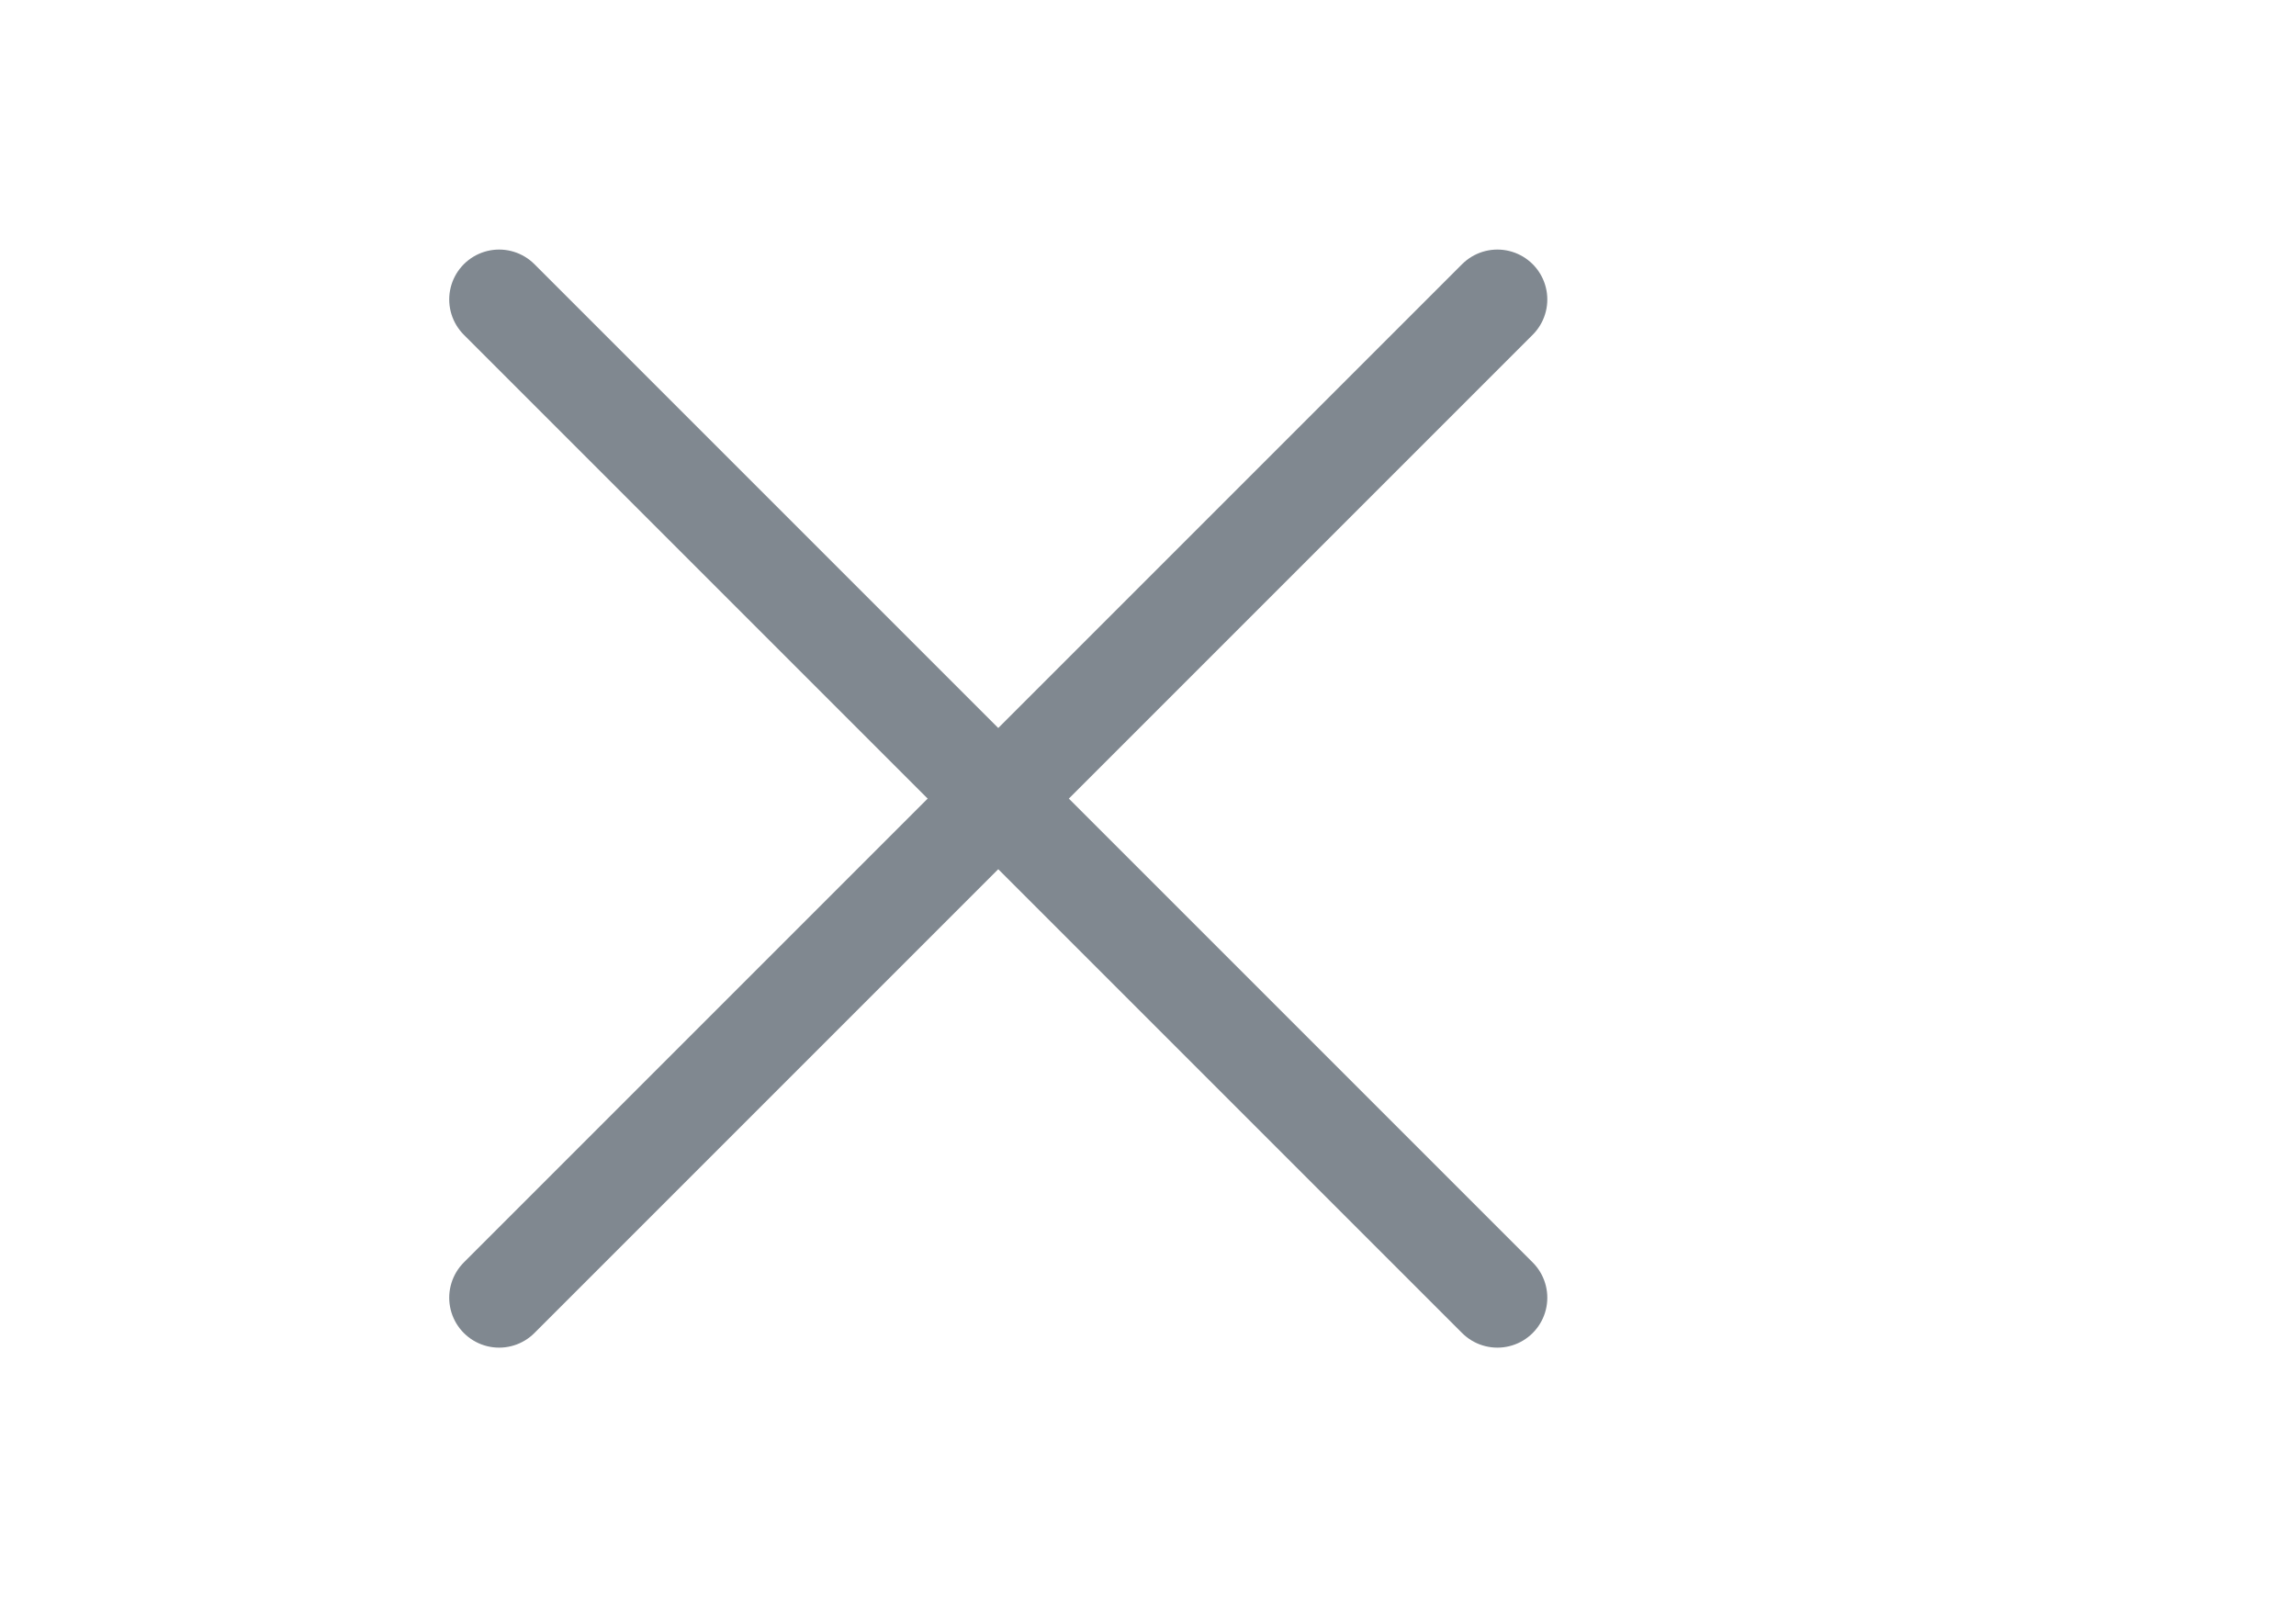
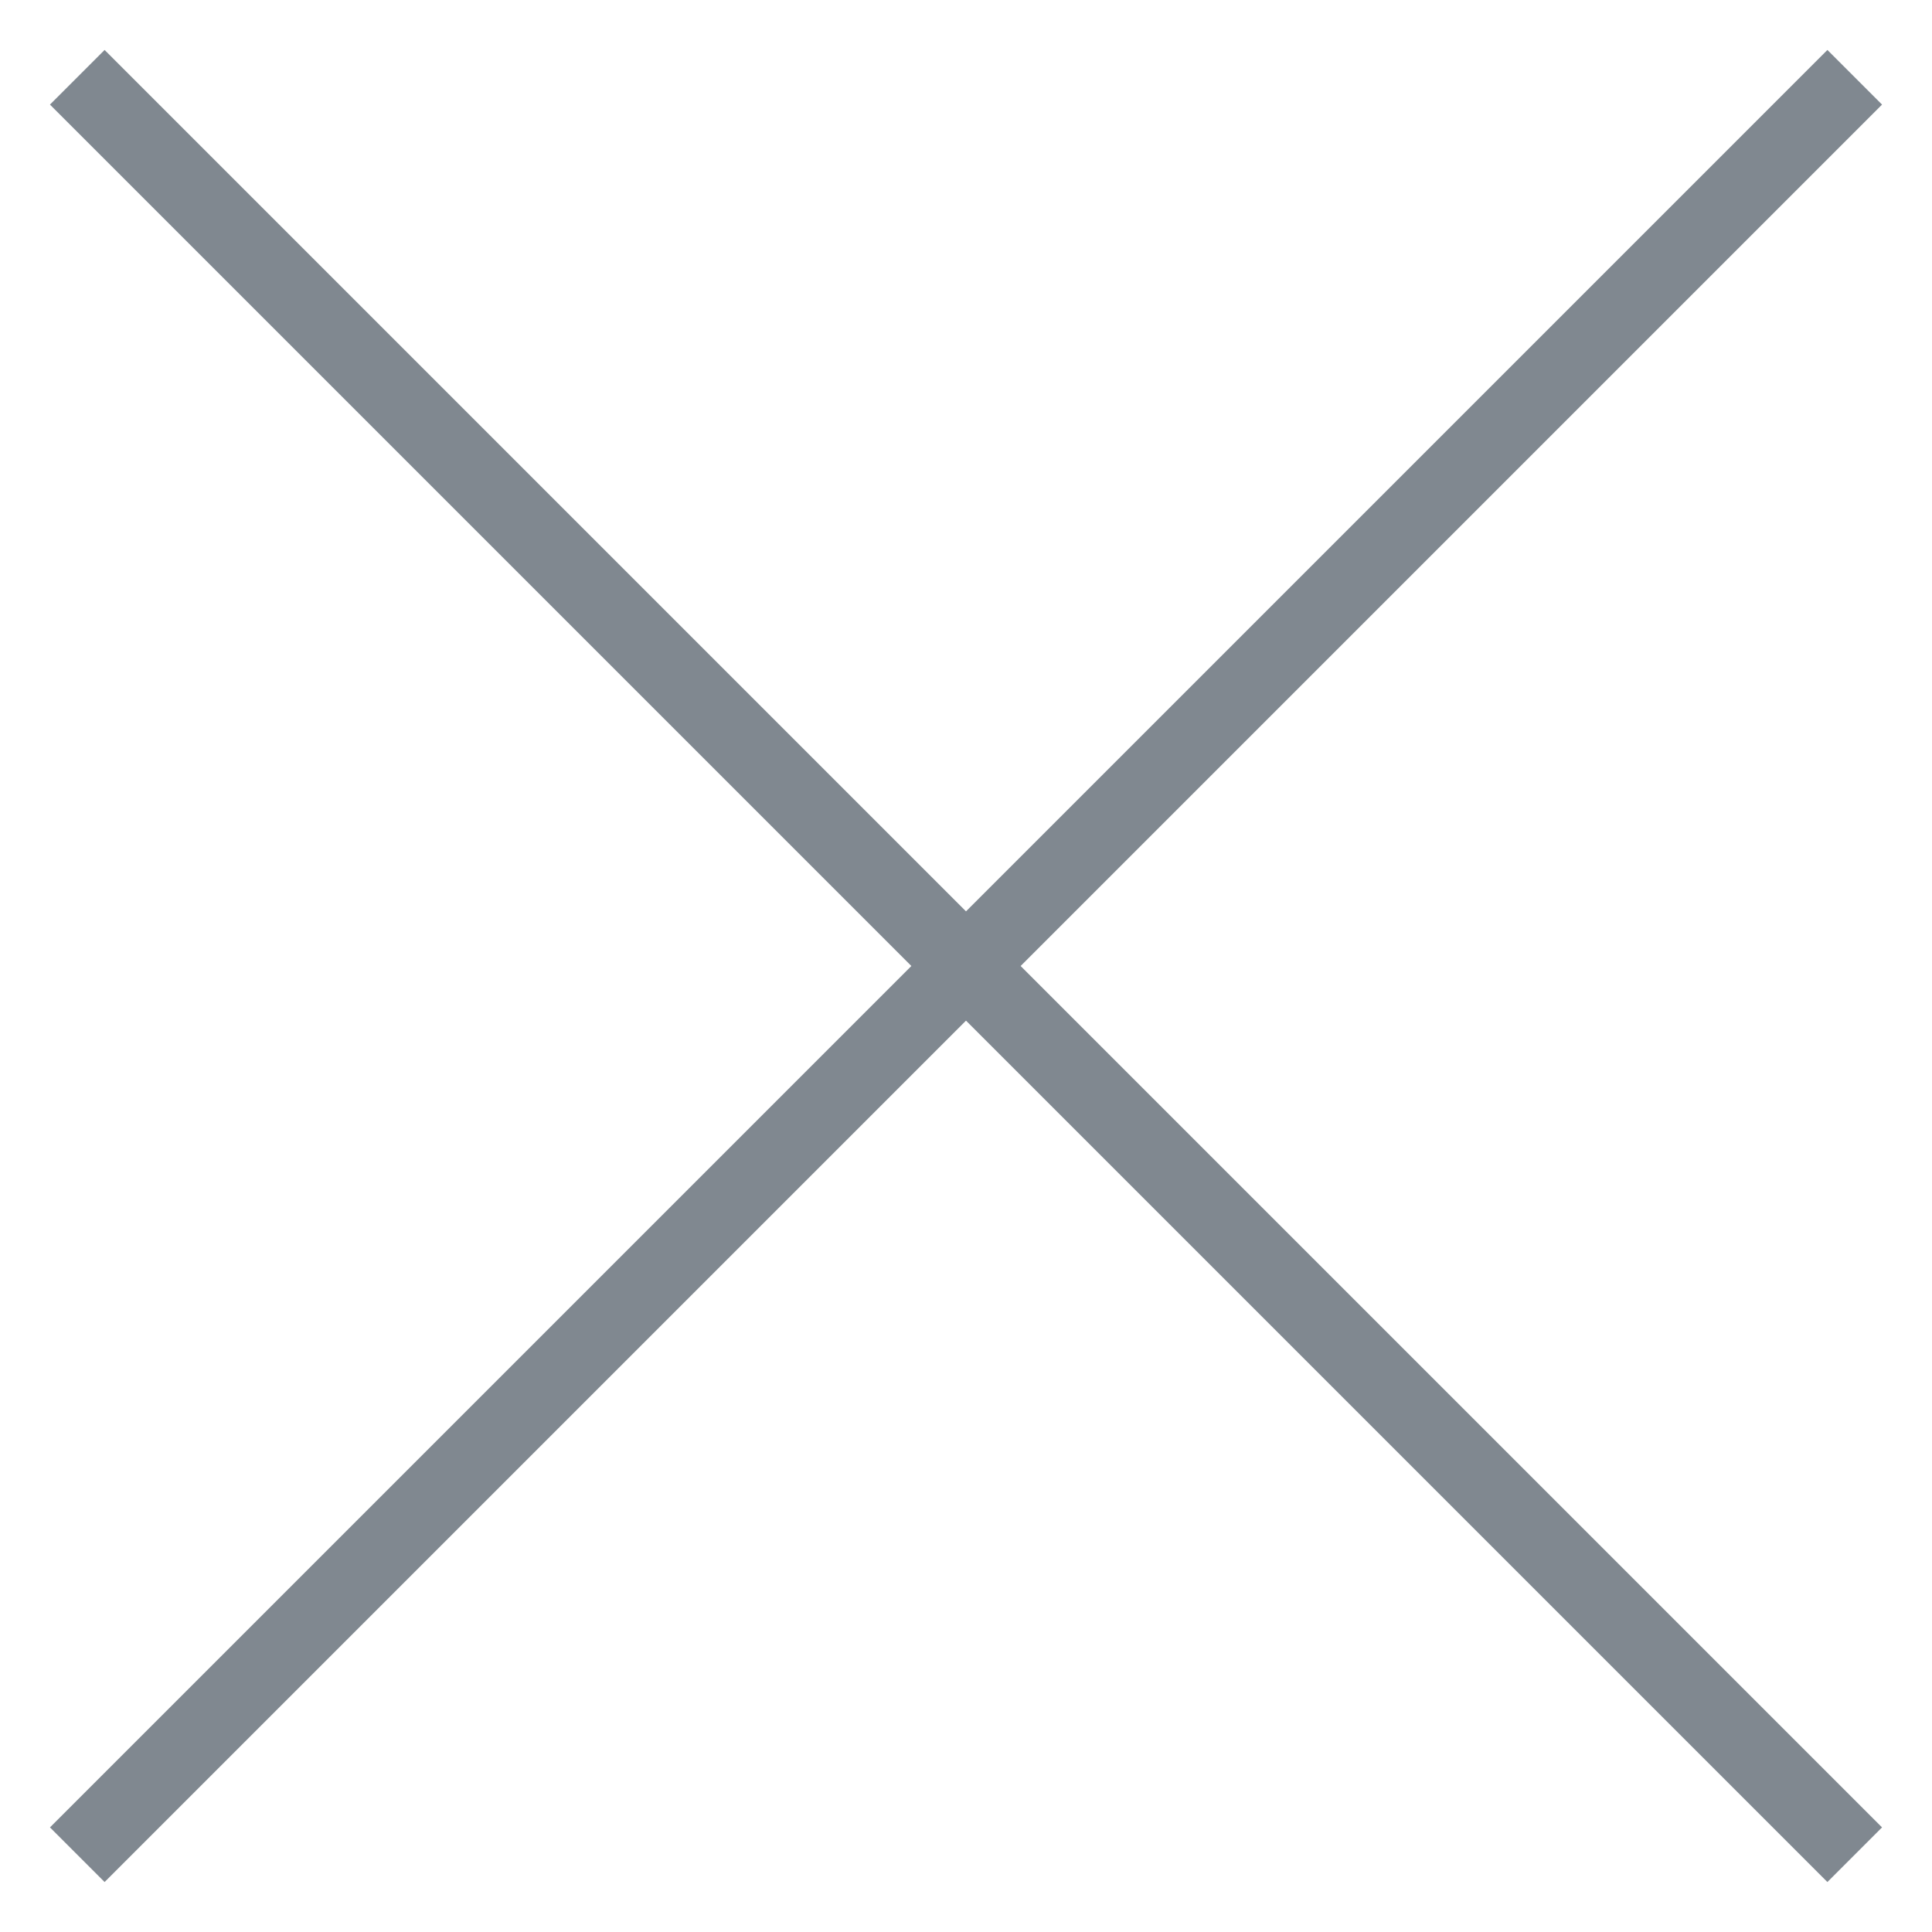
- <svg xmlns="http://www.w3.org/2000/svg" width="23px" height="16px" viewBox="0 0 23 16" version="1.1">
-   <g id="Components-/-Mixin-/-Icons-basic-/-Close" stroke="none" stroke-width="1" fill="none" fill-rule="evenodd" stroke-linecap="round" stroke-linejoin="round">
-     <path d="M5,3 L15,13 L5,3 Z" id="Line" stroke="#808890" />
-     <path d="M15,3 L5,13 L15,3 Z" id="Line" stroke="#808890" />
-   </g>
+ <svg xmlns="http://www.w3.org/2000/svg" version="1.1" x="0px" y="0px" viewBox="0 0 50 50" xml:space="preserve">
+   <path fill="#808890" d="M2.707 48.707L25 26.414l22.293 22.293 1.414-1.414L26.414 25 48.707 2.707l-1.414-1.414L25 23.586 2.707 1.293 1.293 2.707 23.586 25 1.293 47.293z" id="Layer_1" />
</svg>
